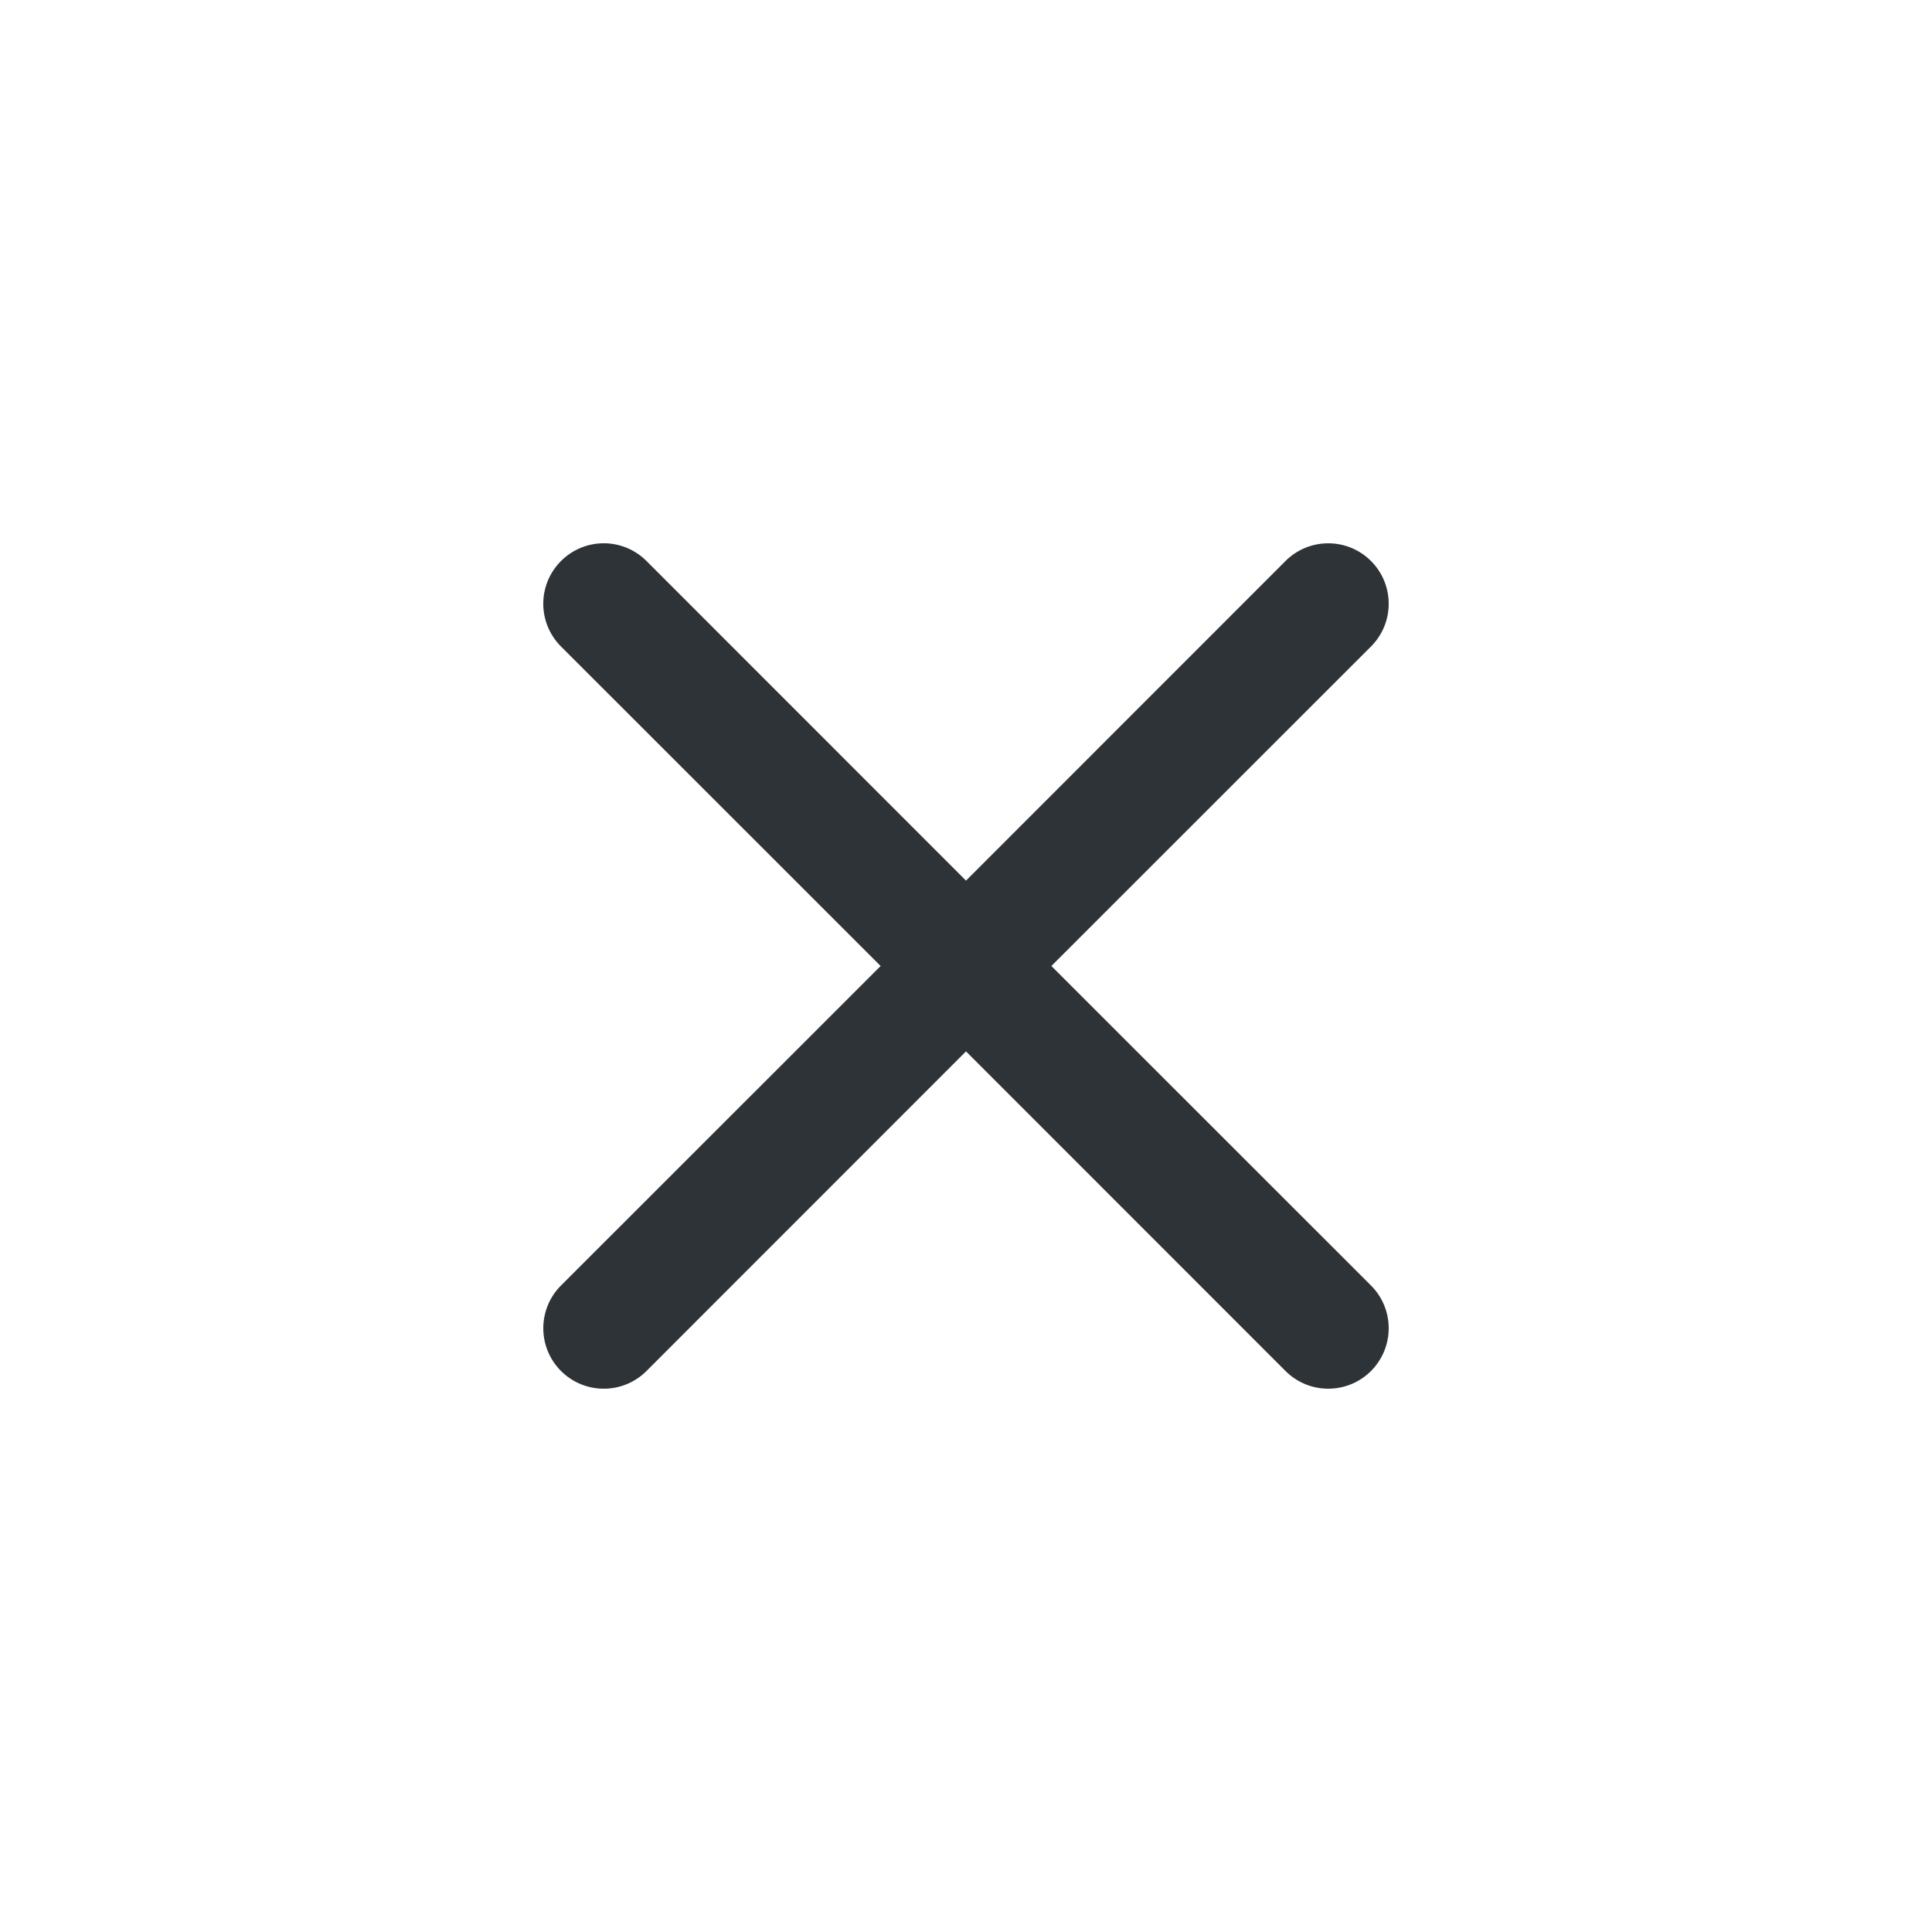
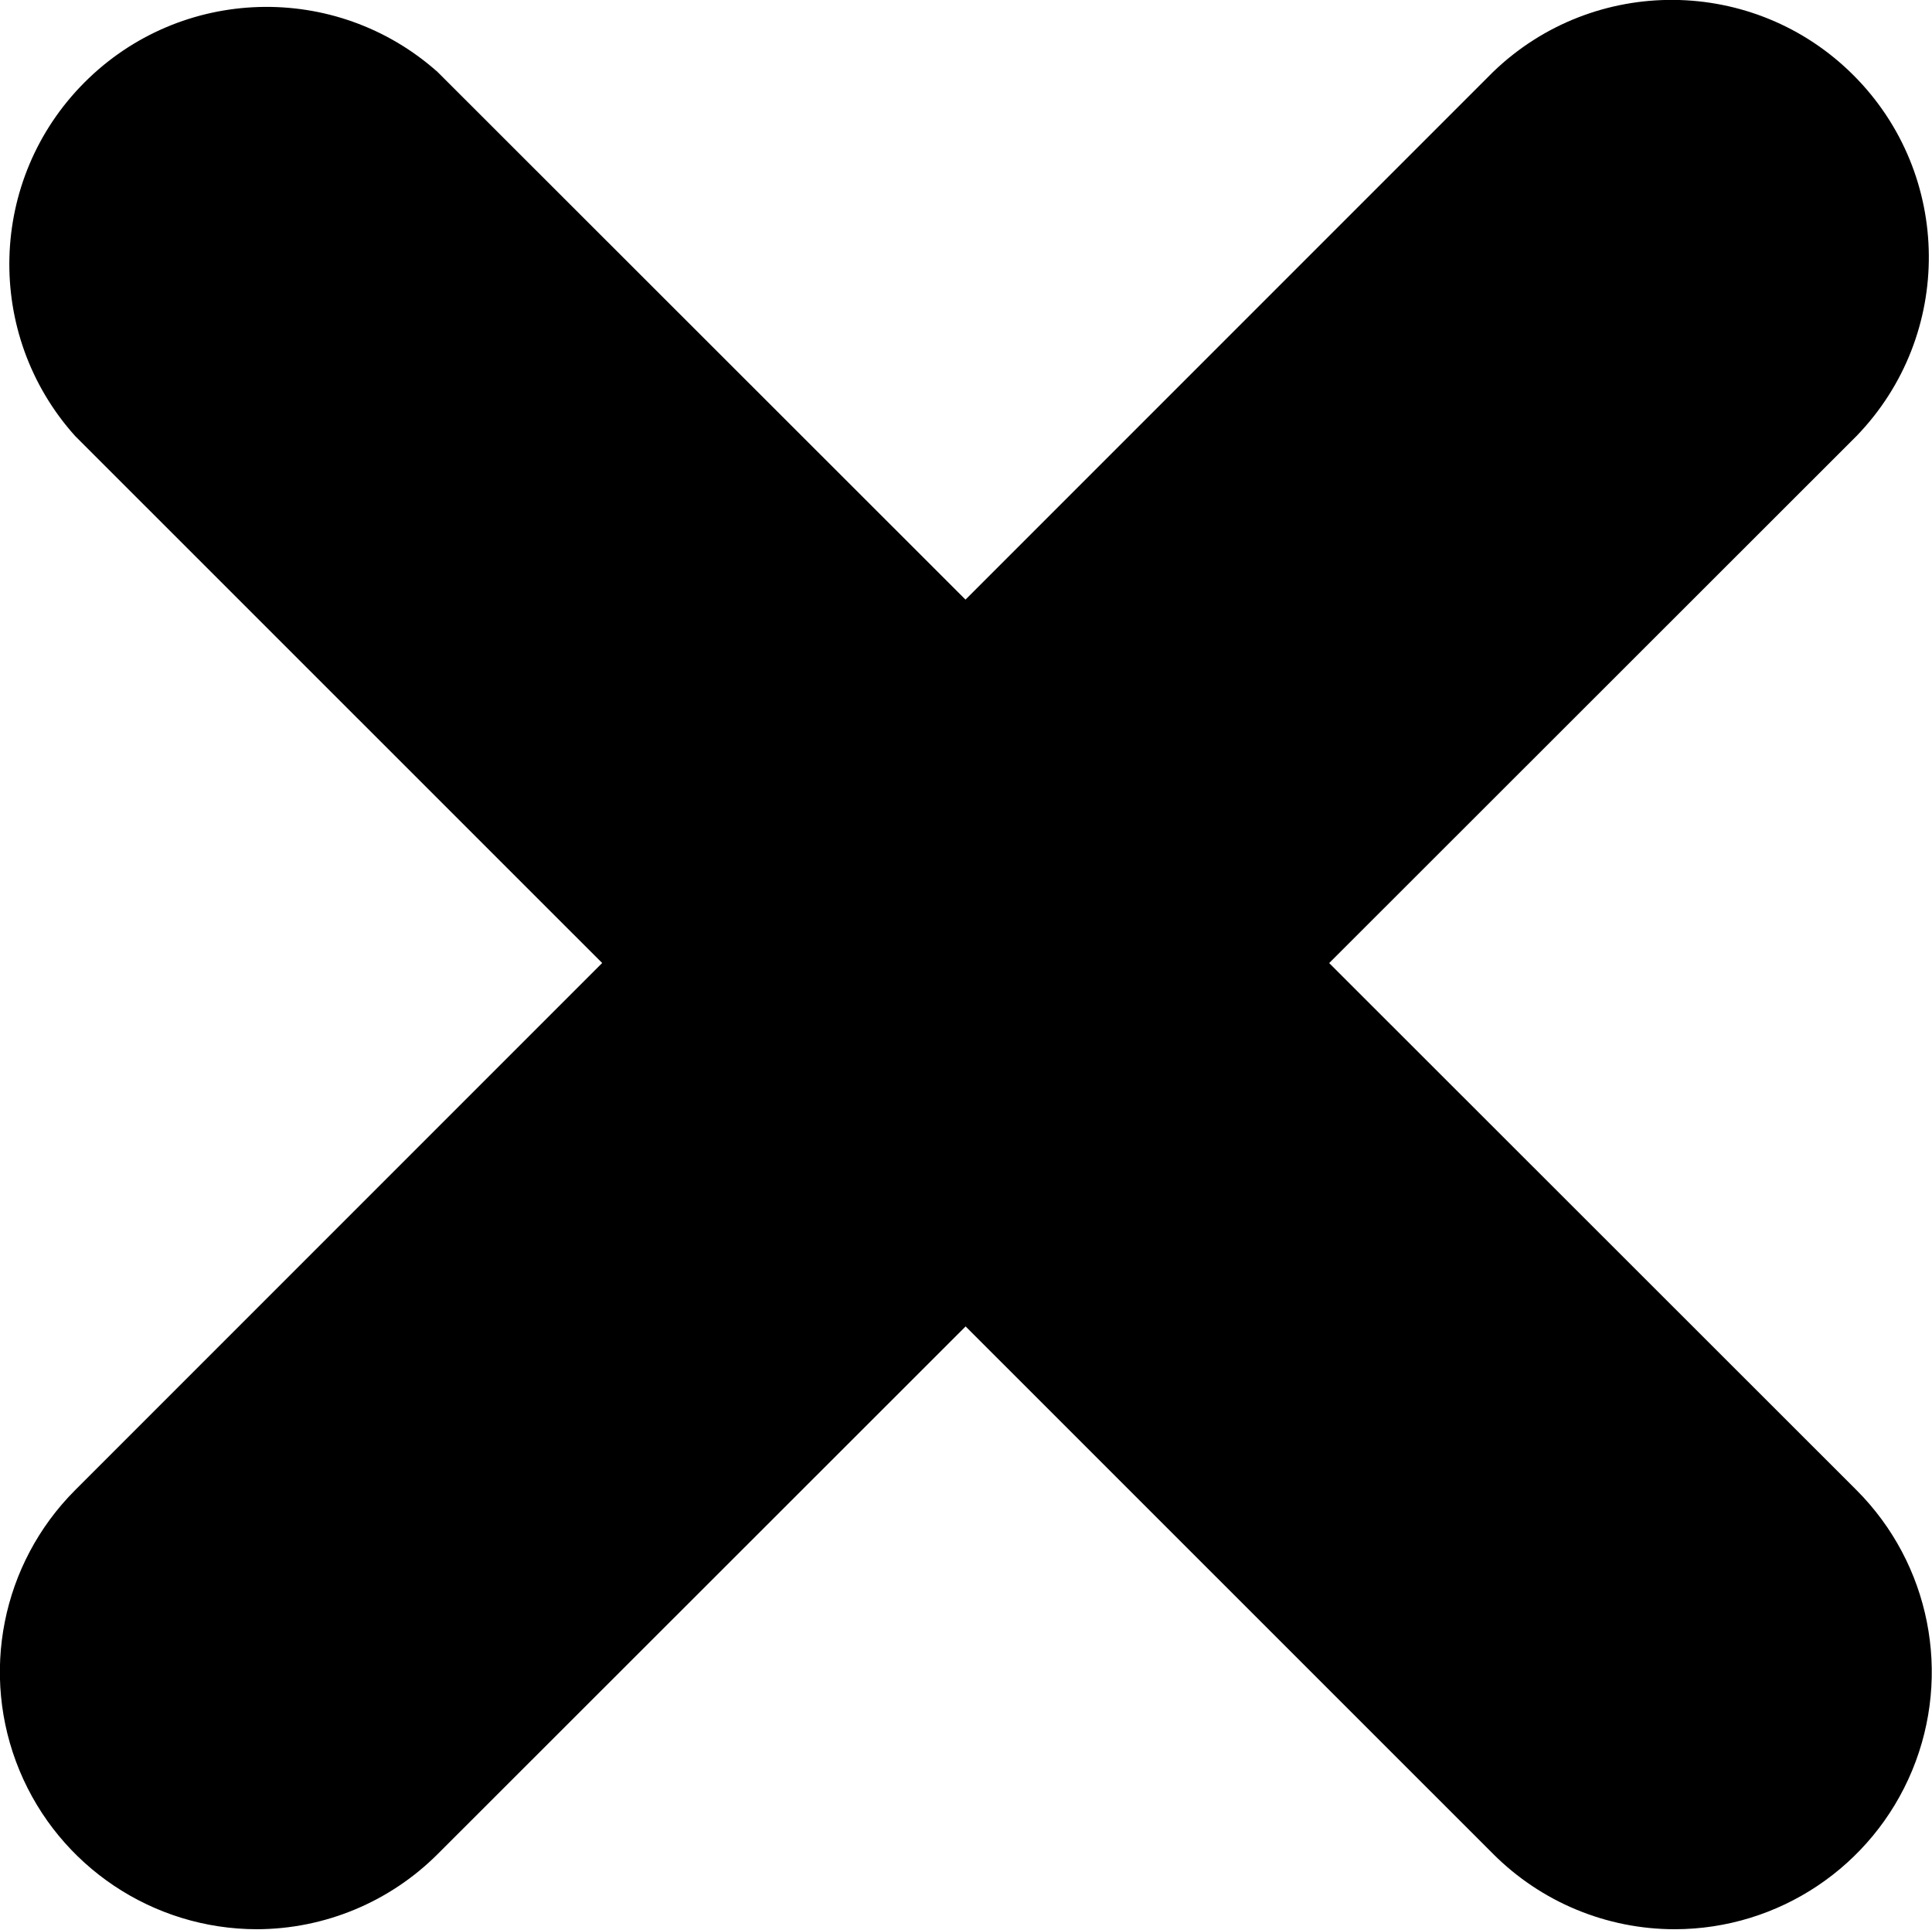
- <svg xmlns="http://www.w3.org/2000/svg" width="16" height="16" fill="#2E3338" viewBox="0 0 16 16">
-   <path d="M4.646 4.646a.5.5 0 0 1 .708 0L8 7.293l2.646-2.647a.5.5 0 0 1 .708.708L8.707 8l2.647 2.646a.5.5 0 0 1-.708.708L8 8.707l-2.646 2.647a.5.5 0 0 1-.708-.708L7.293 8 4.646 5.354a.5.5 0 0 1 0-.708z" />
+ <svg xmlns="http://www.w3.org/2000/svg" viewBox="20.24 19.95 56.33 56.24">
+   <path d="M27.73 76.19a7.5 7.5 0 0 1-5.3-12.8l41.34-41.34a7.5 7.5 0 0 1 10.6 10.61L33 74a7.48 7.48 0 0 1-5.27 2.19Z" />
+   <path d="M69.07 76.19a7.48 7.48 0 0 1-5.3-2.2L22.43 32.66A7.5 7.5 0 0 1 33 22.05l41.37 41.34a7.5 7.5 0 0 1-5.3 12.8Z" />
</svg>
